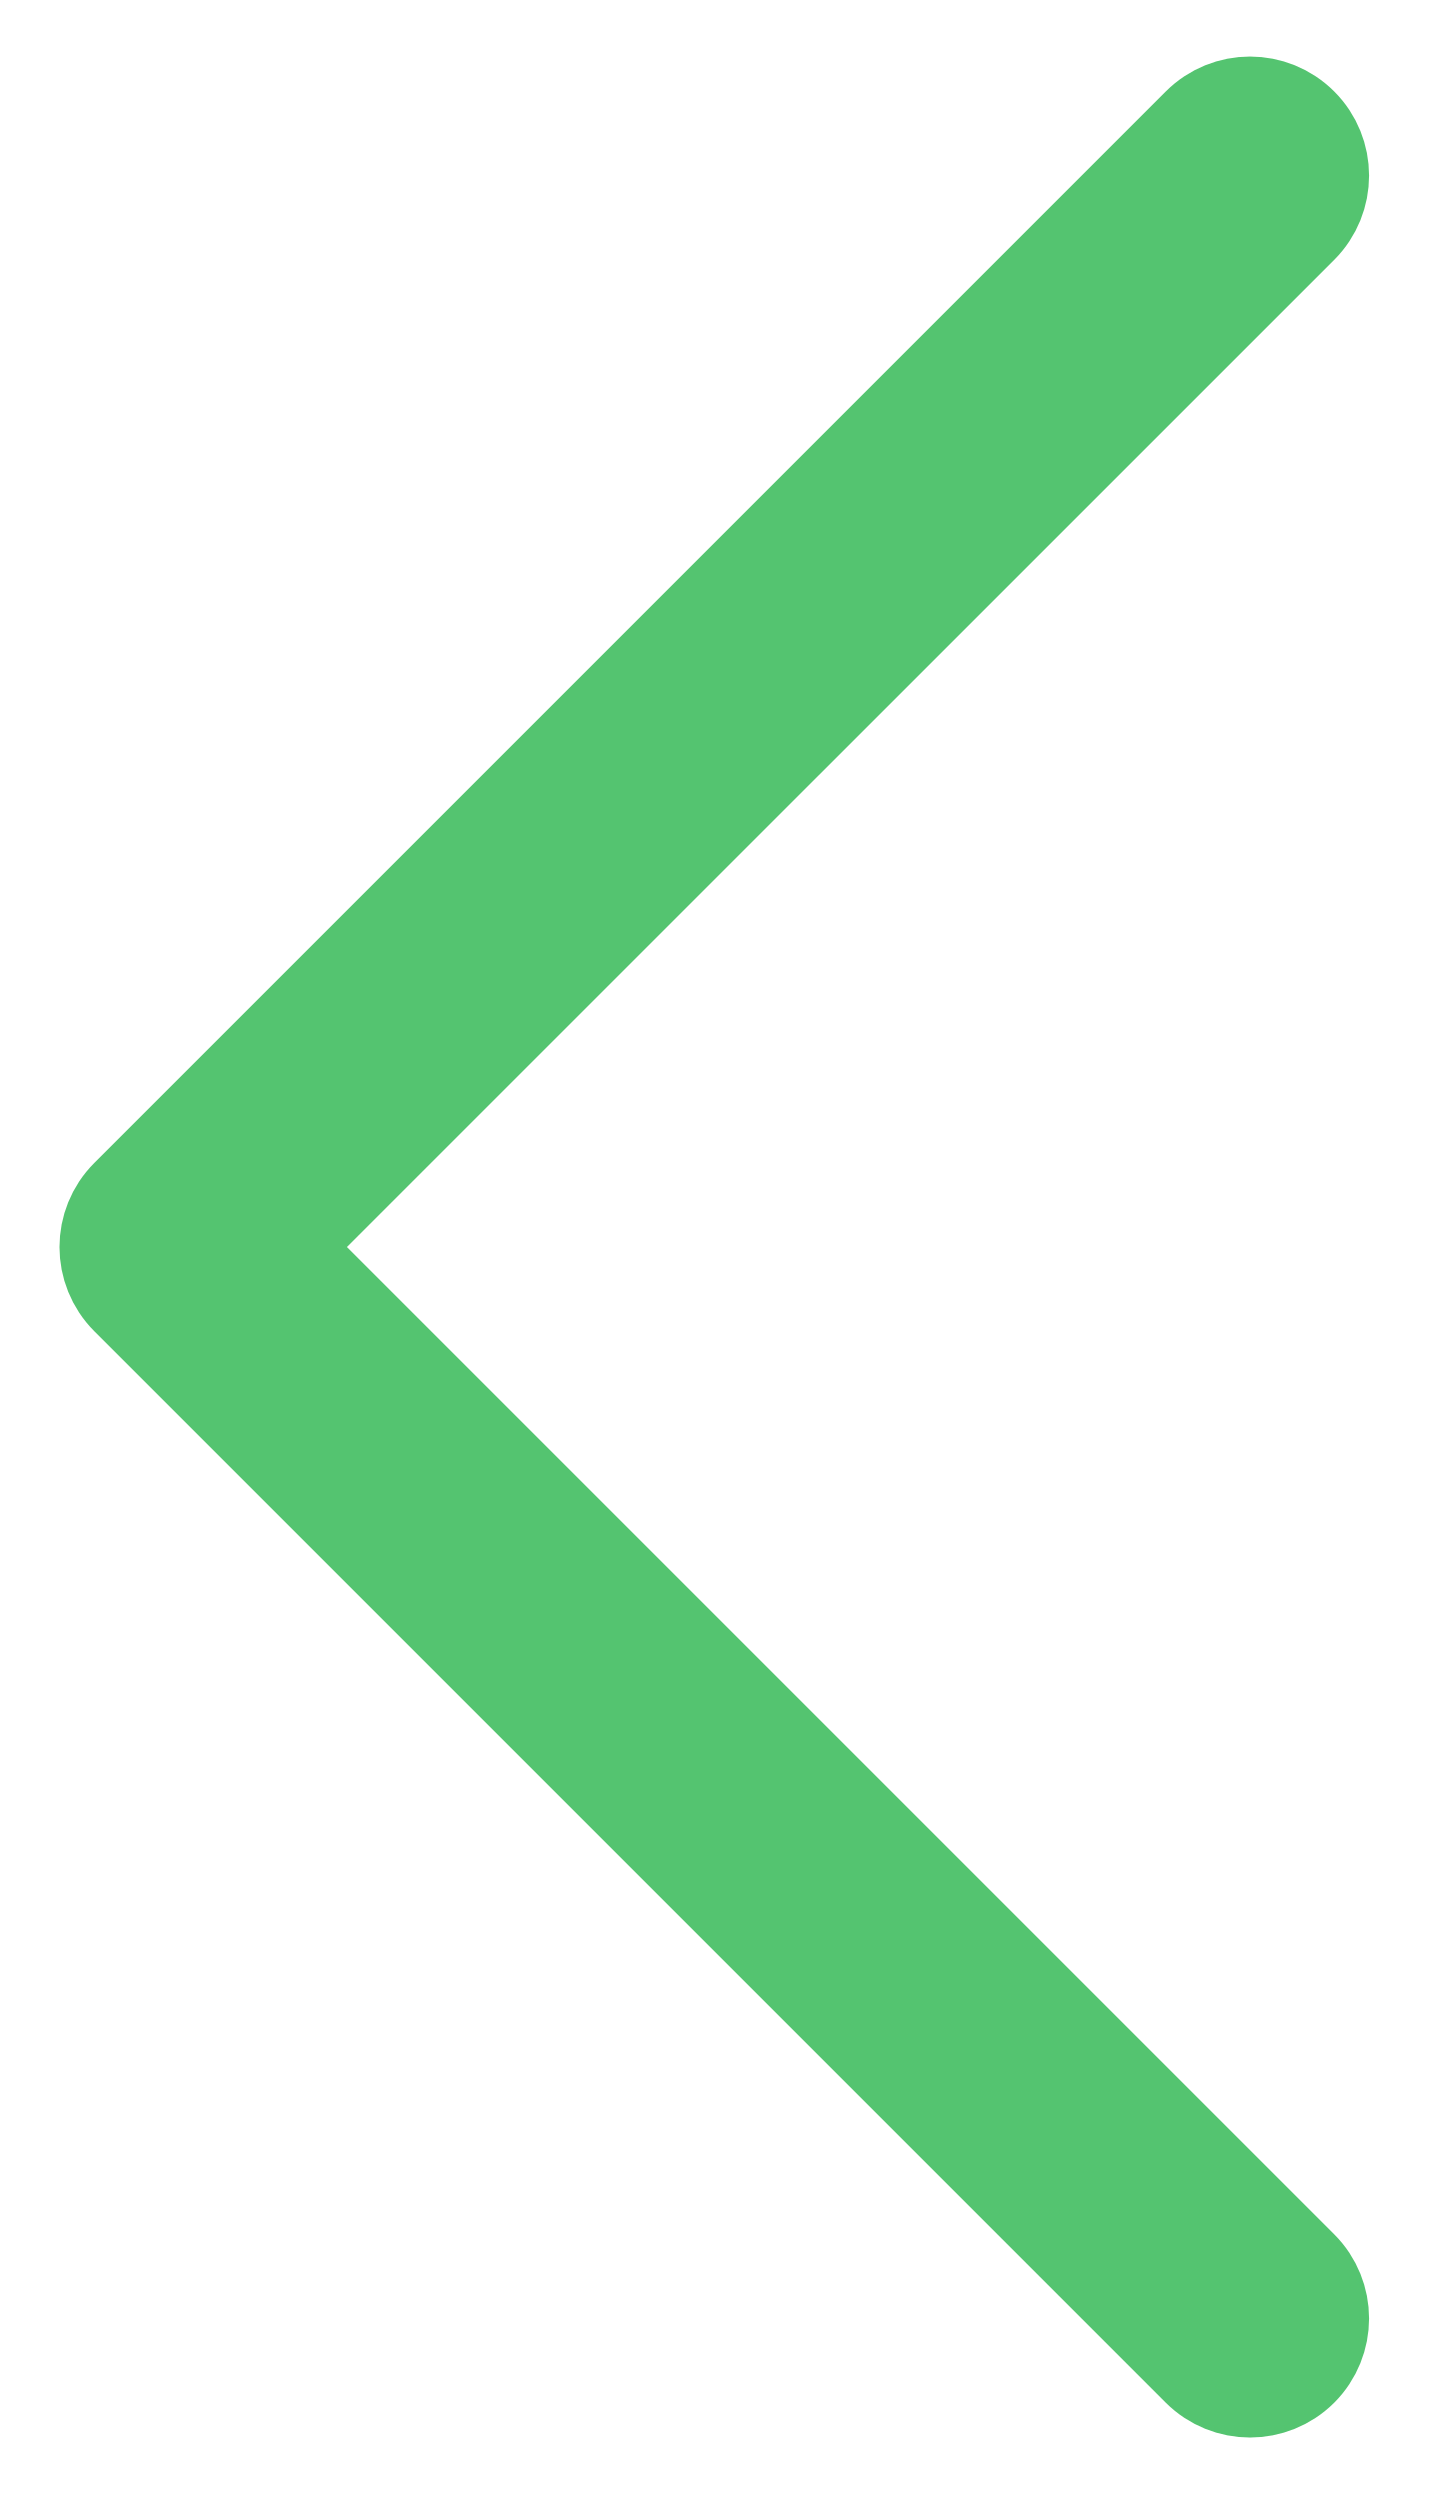
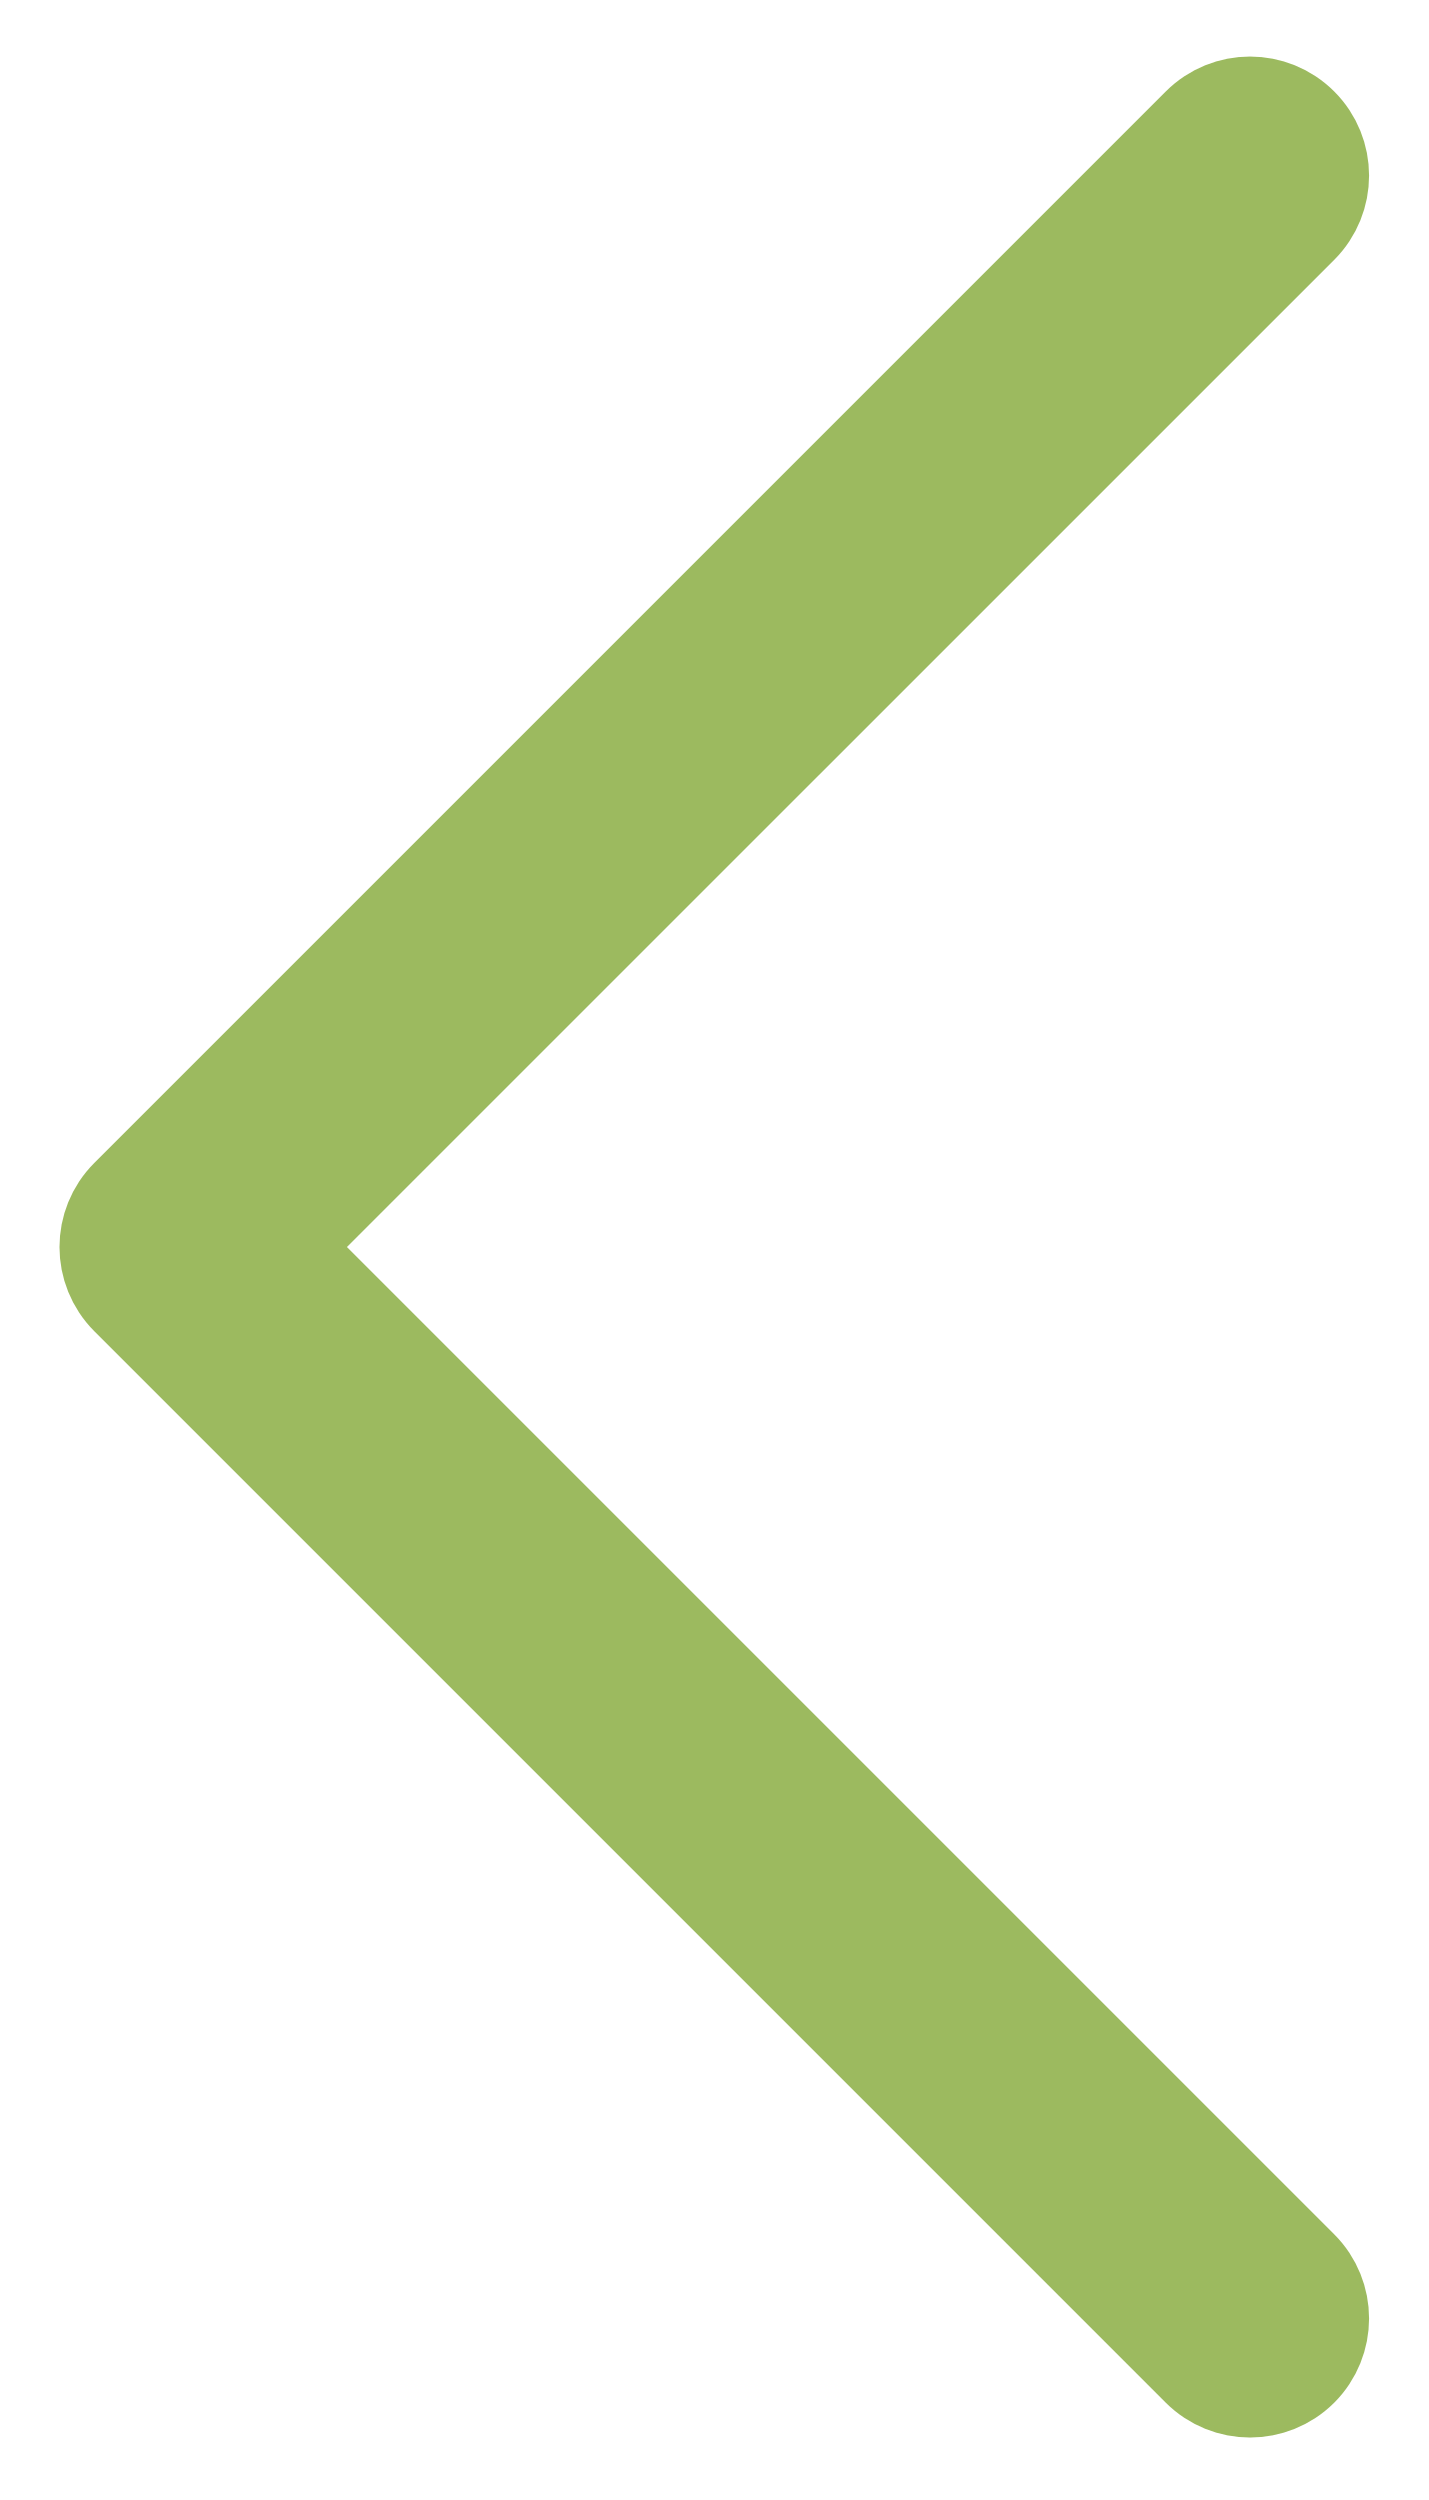
<svg xmlns="http://www.w3.org/2000/svg" width="12px" height="21px" viewBox="0 0 12 21" version="1.1">
  <g id="Page-1" stroke="none" stroke-width="1" fill="none" fill-rule="evenodd">
-     <g id="noun_chevron_2448450" transform="translate(1, 0)" fill="#54C470" fill-rule="nonzero" stroke="#54C470">
+     <g id="noun_chevron_2448450" transform="translate(1, 0)" fill="#9cba5f" fill-rule="nonzero" stroke="#9cba5f">
      <g id="Group">
        <path d="M9.854,19.122 C10.049,19.317 10.049,19.633 9.854,19.829 C9.658,20.024 9.342,20.024 9.146,19.829 L0.146,10.829 C-0.049,10.633 -0.049,10.317 0.146,10.122 L9.146,1.122 C9.342,0.926 9.658,0.926 9.854,1.122 C10.049,1.317 10.049,1.633 9.854,1.829 L1.207,10.475 L9.854,19.122 Z" id="Path" />
      </g>
    </g>
  </g>
</svg>
